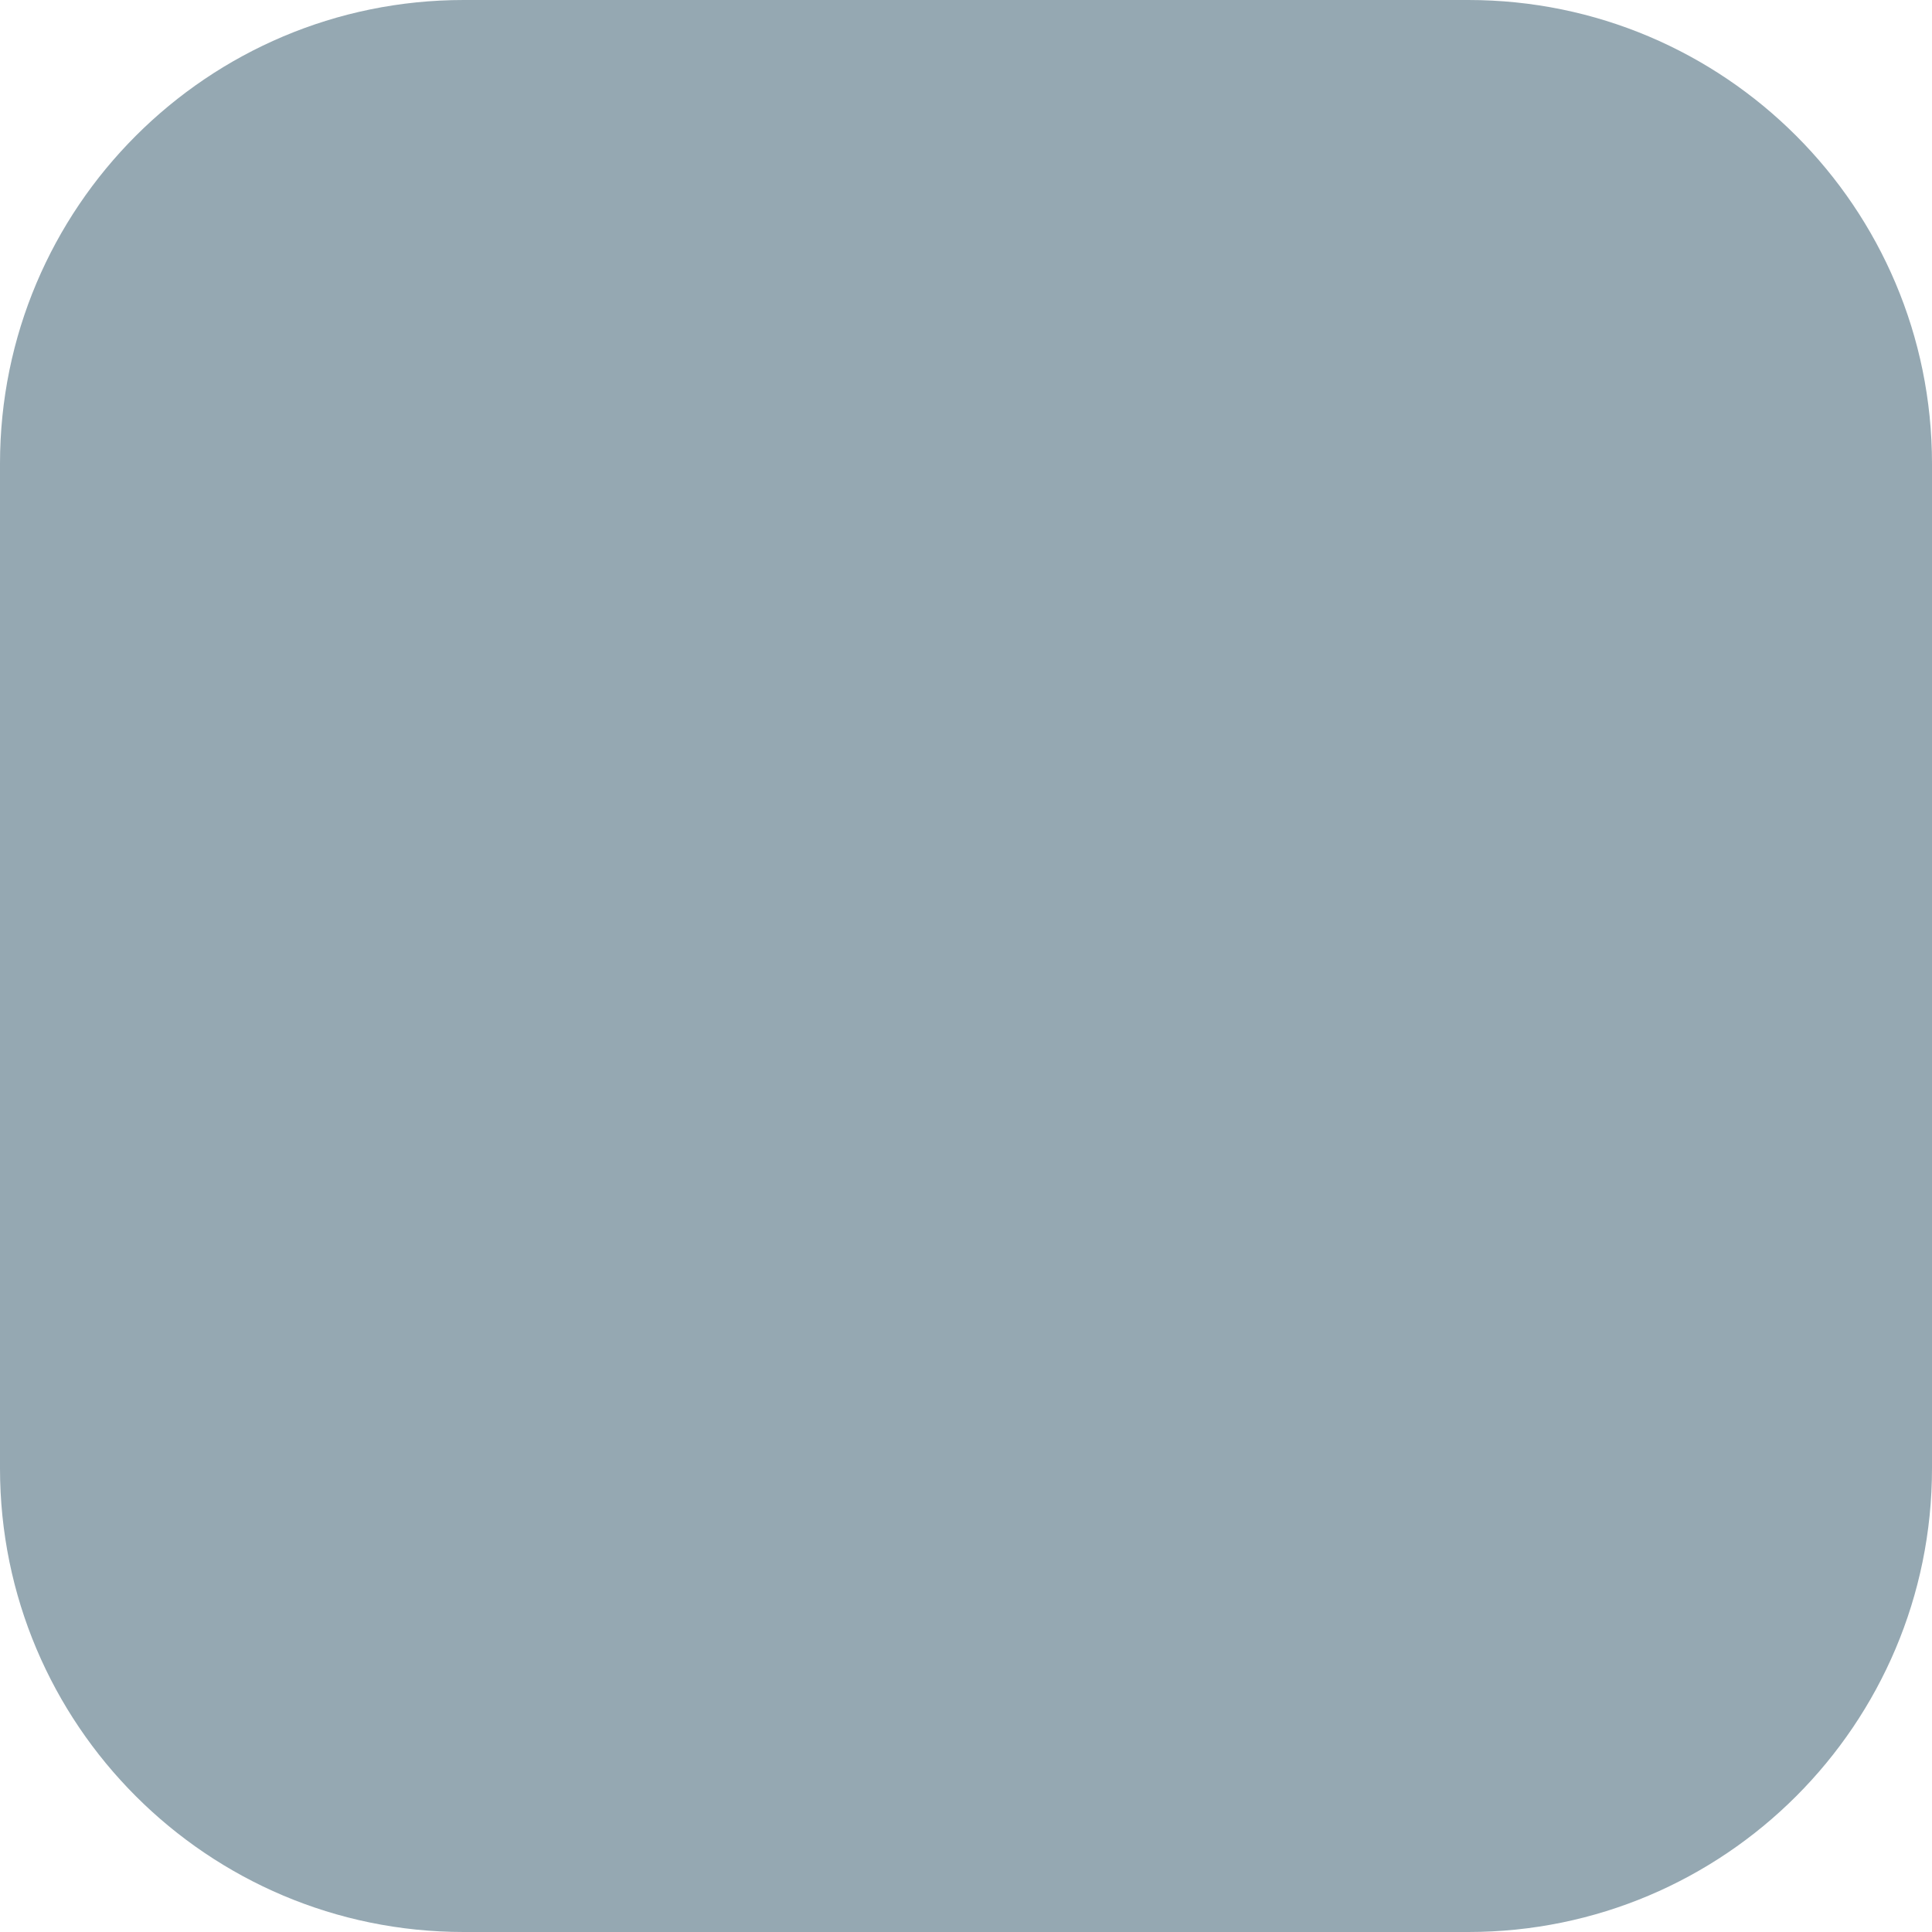
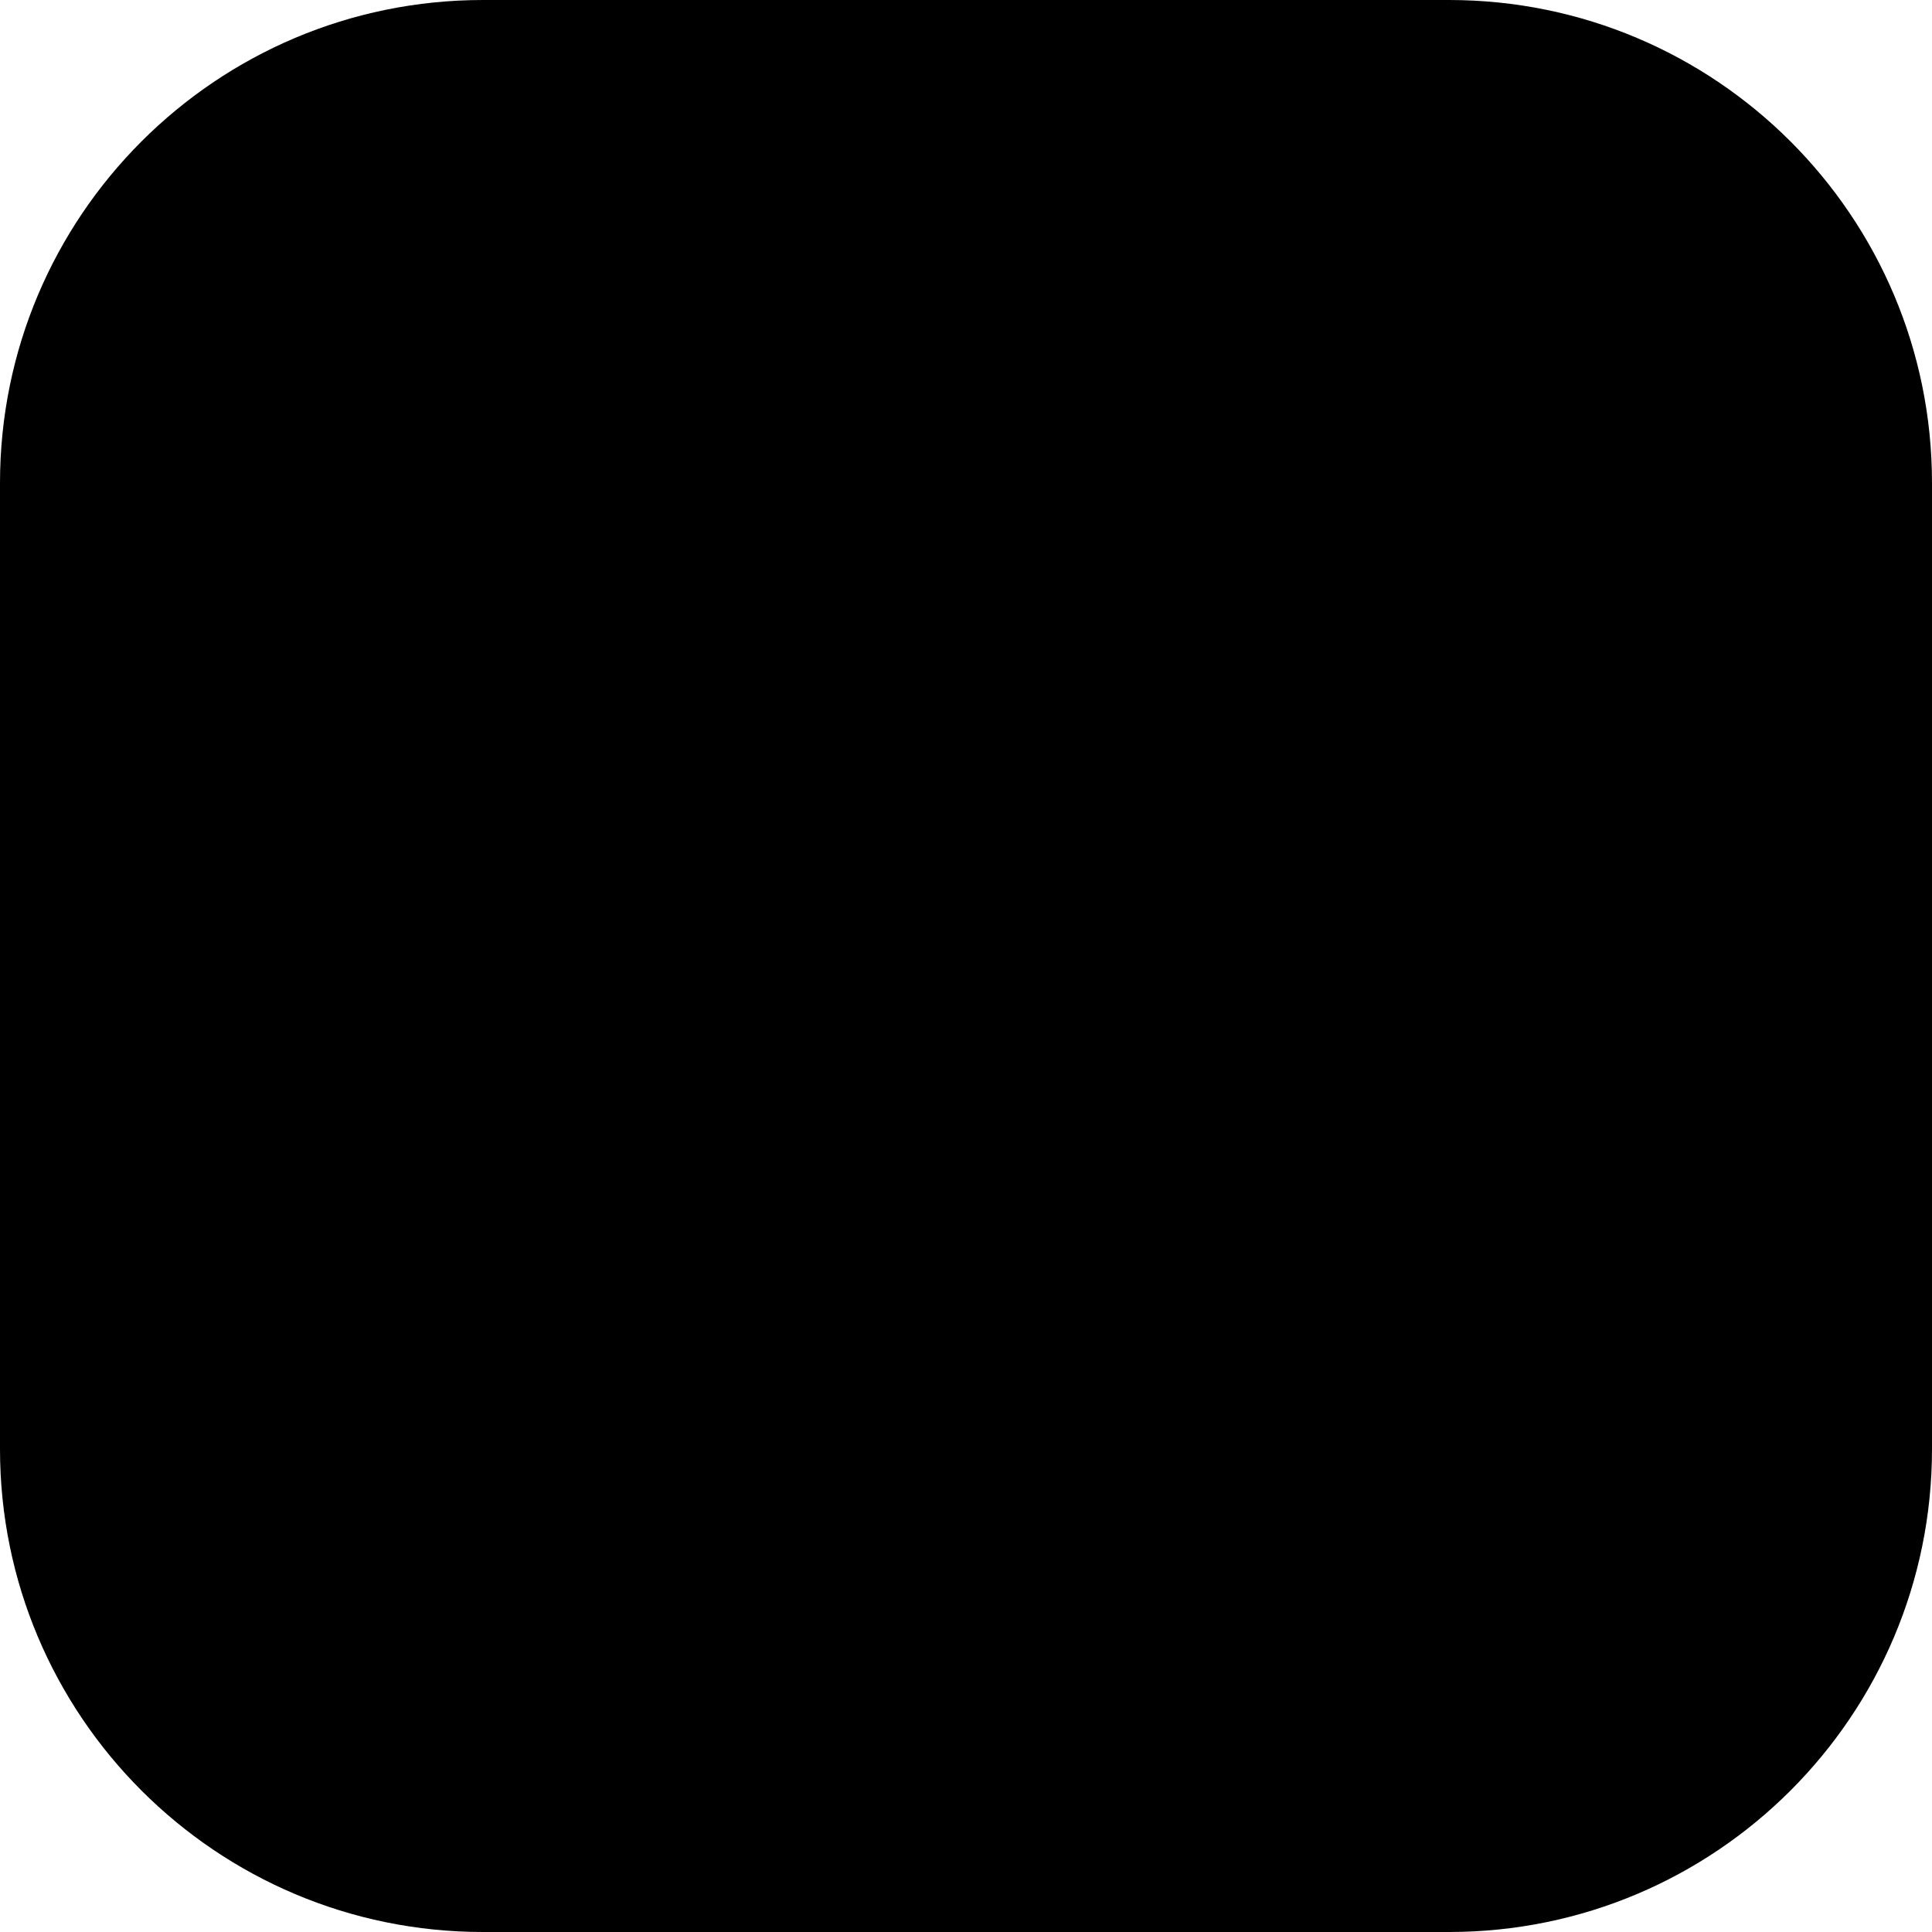
- <svg xmlns="http://www.w3.org/2000/svg" width="1000" height="1000" viewBox="0 0 1000 1000" role="img" aria-labelledby="romanczerkies-logo-title romanczerkies-logo-description">
-   <rect width="1000" height="1000" rx="24%" fill="#95A8B2" />
+ <svg xmlns="http://www.w3.org/2000/svg" width="1000" height="1000" viewBox="0 0 1000 1000" role="img" aria-labelledby="logo-title logo-description">
+   <style>
+         rect {
+             color-scheme: light dark;
+             fill: light-dark(oklch(.421 .016 228.752), oklch(.831 .016 228.752));
+         }
+     </style>
+   <rect width="1000" height="1000" rx="25%" />
</svg>
